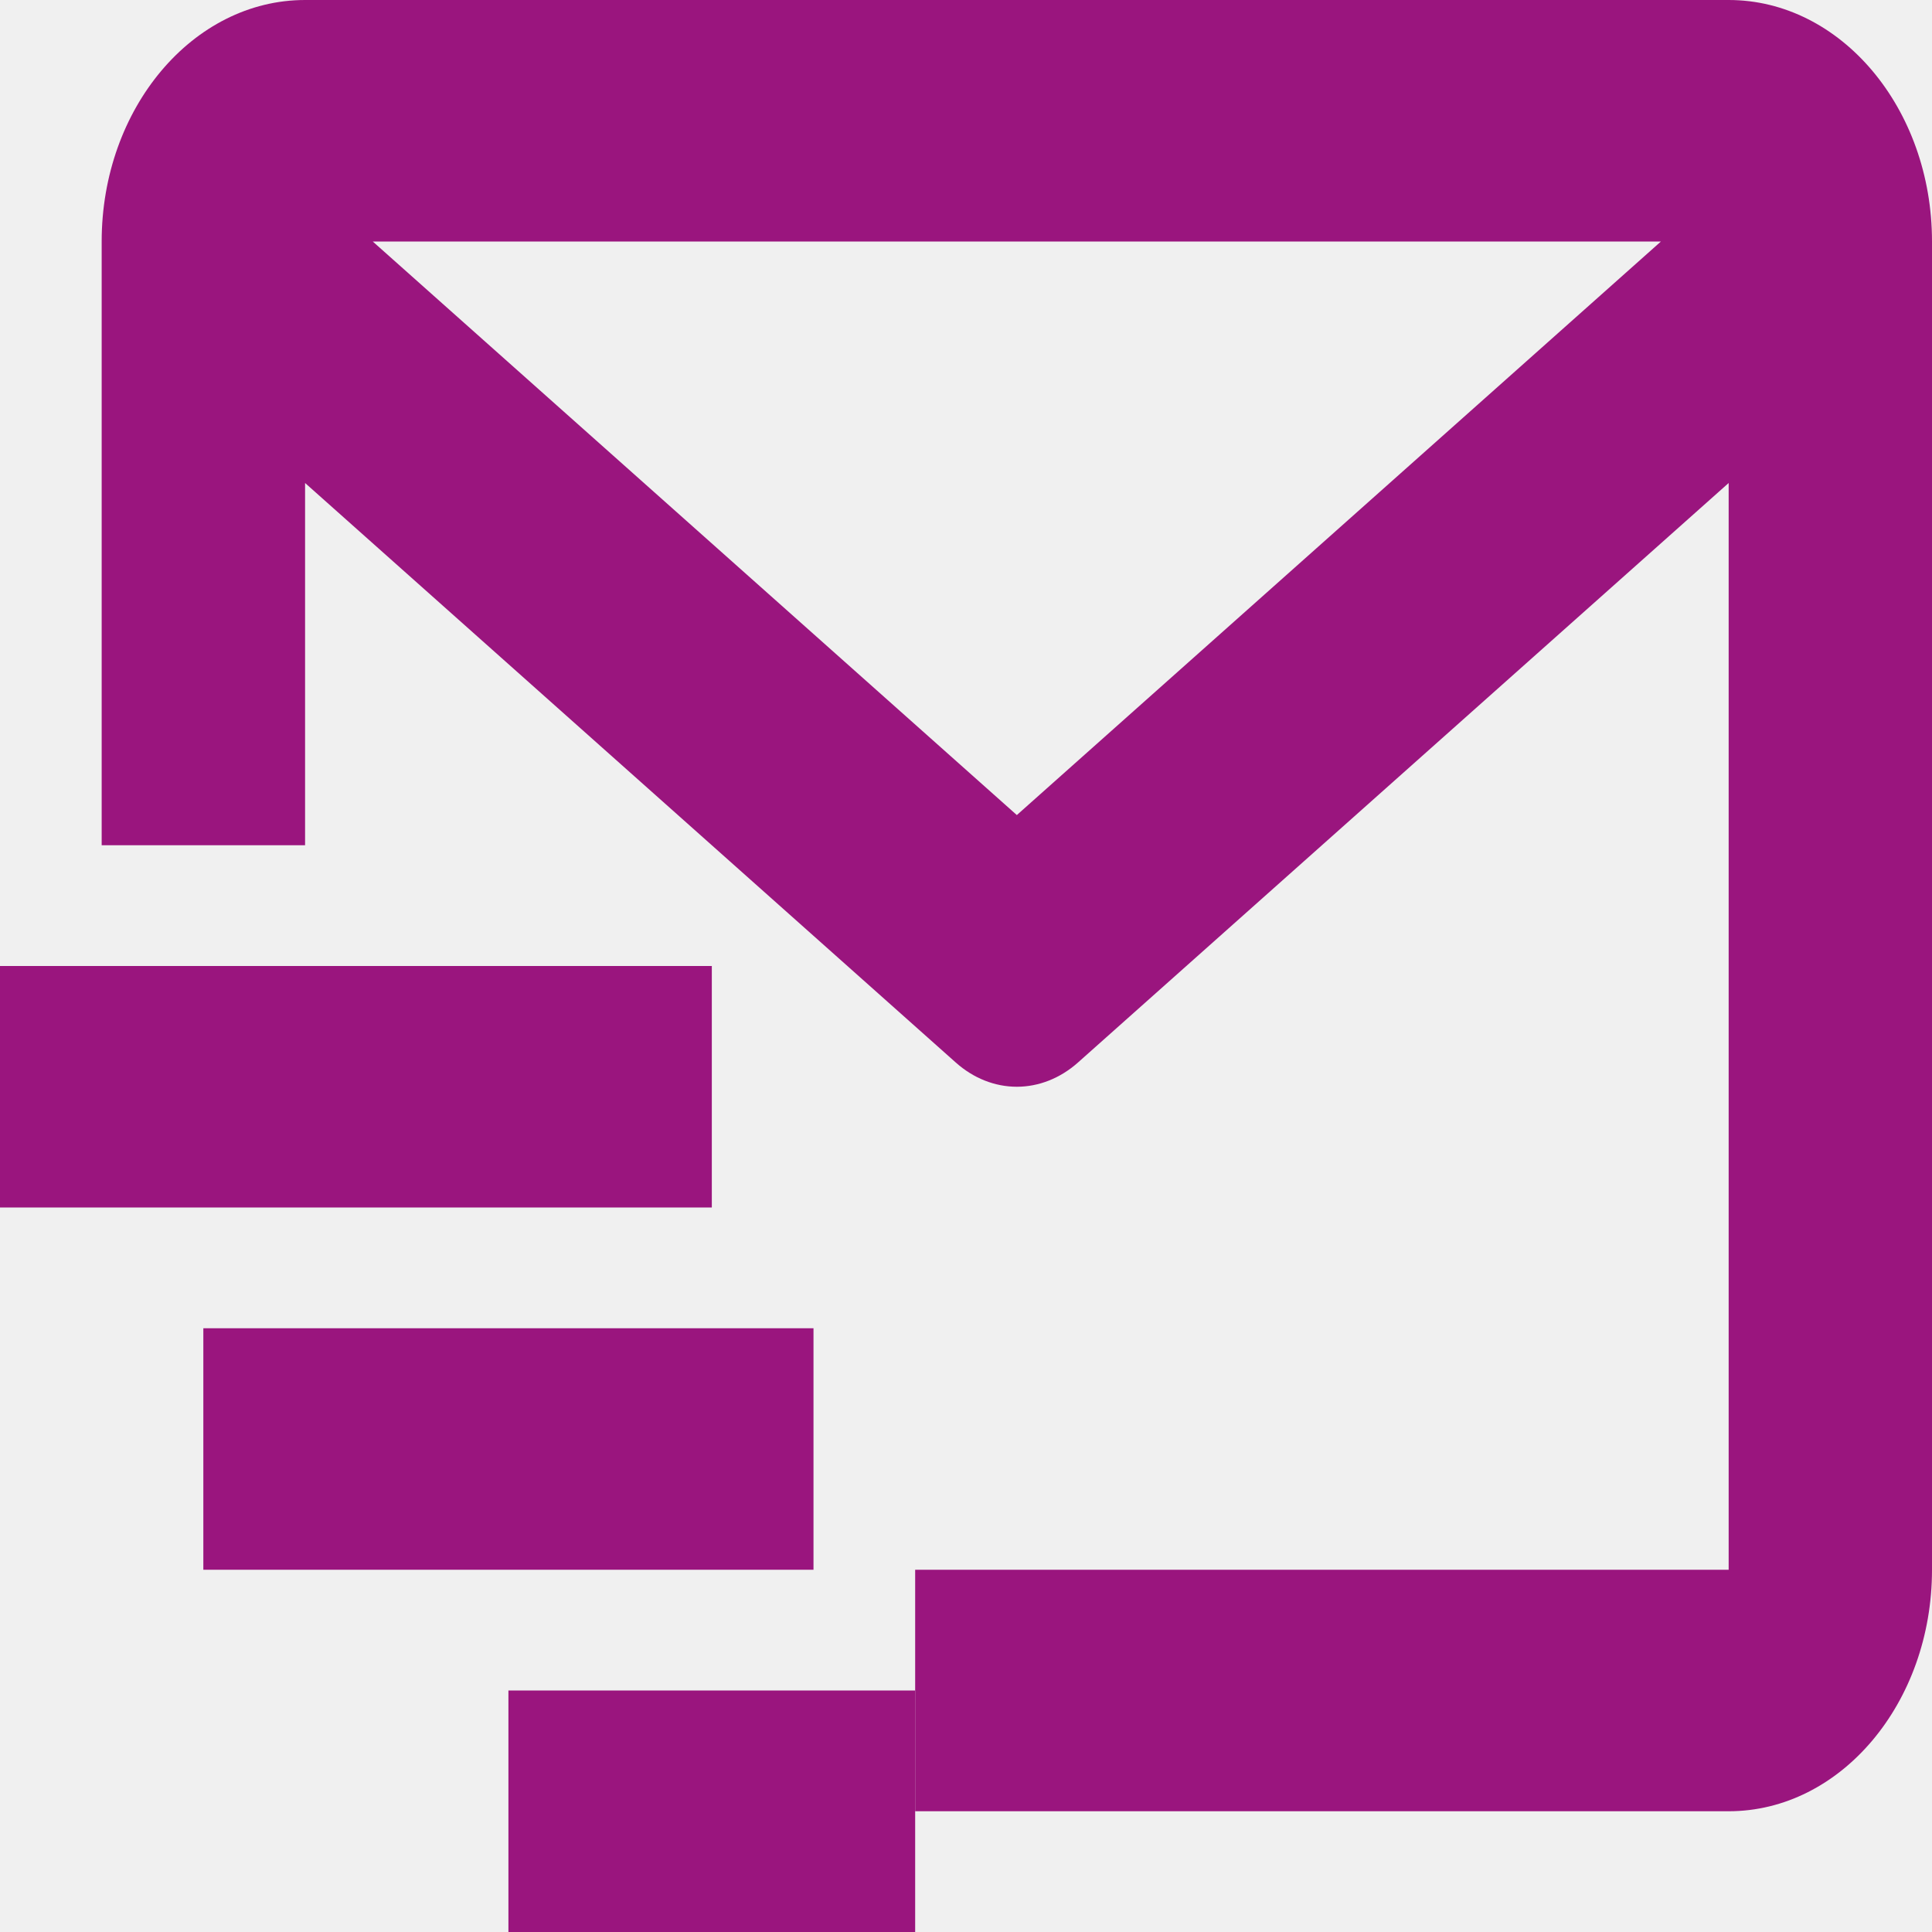
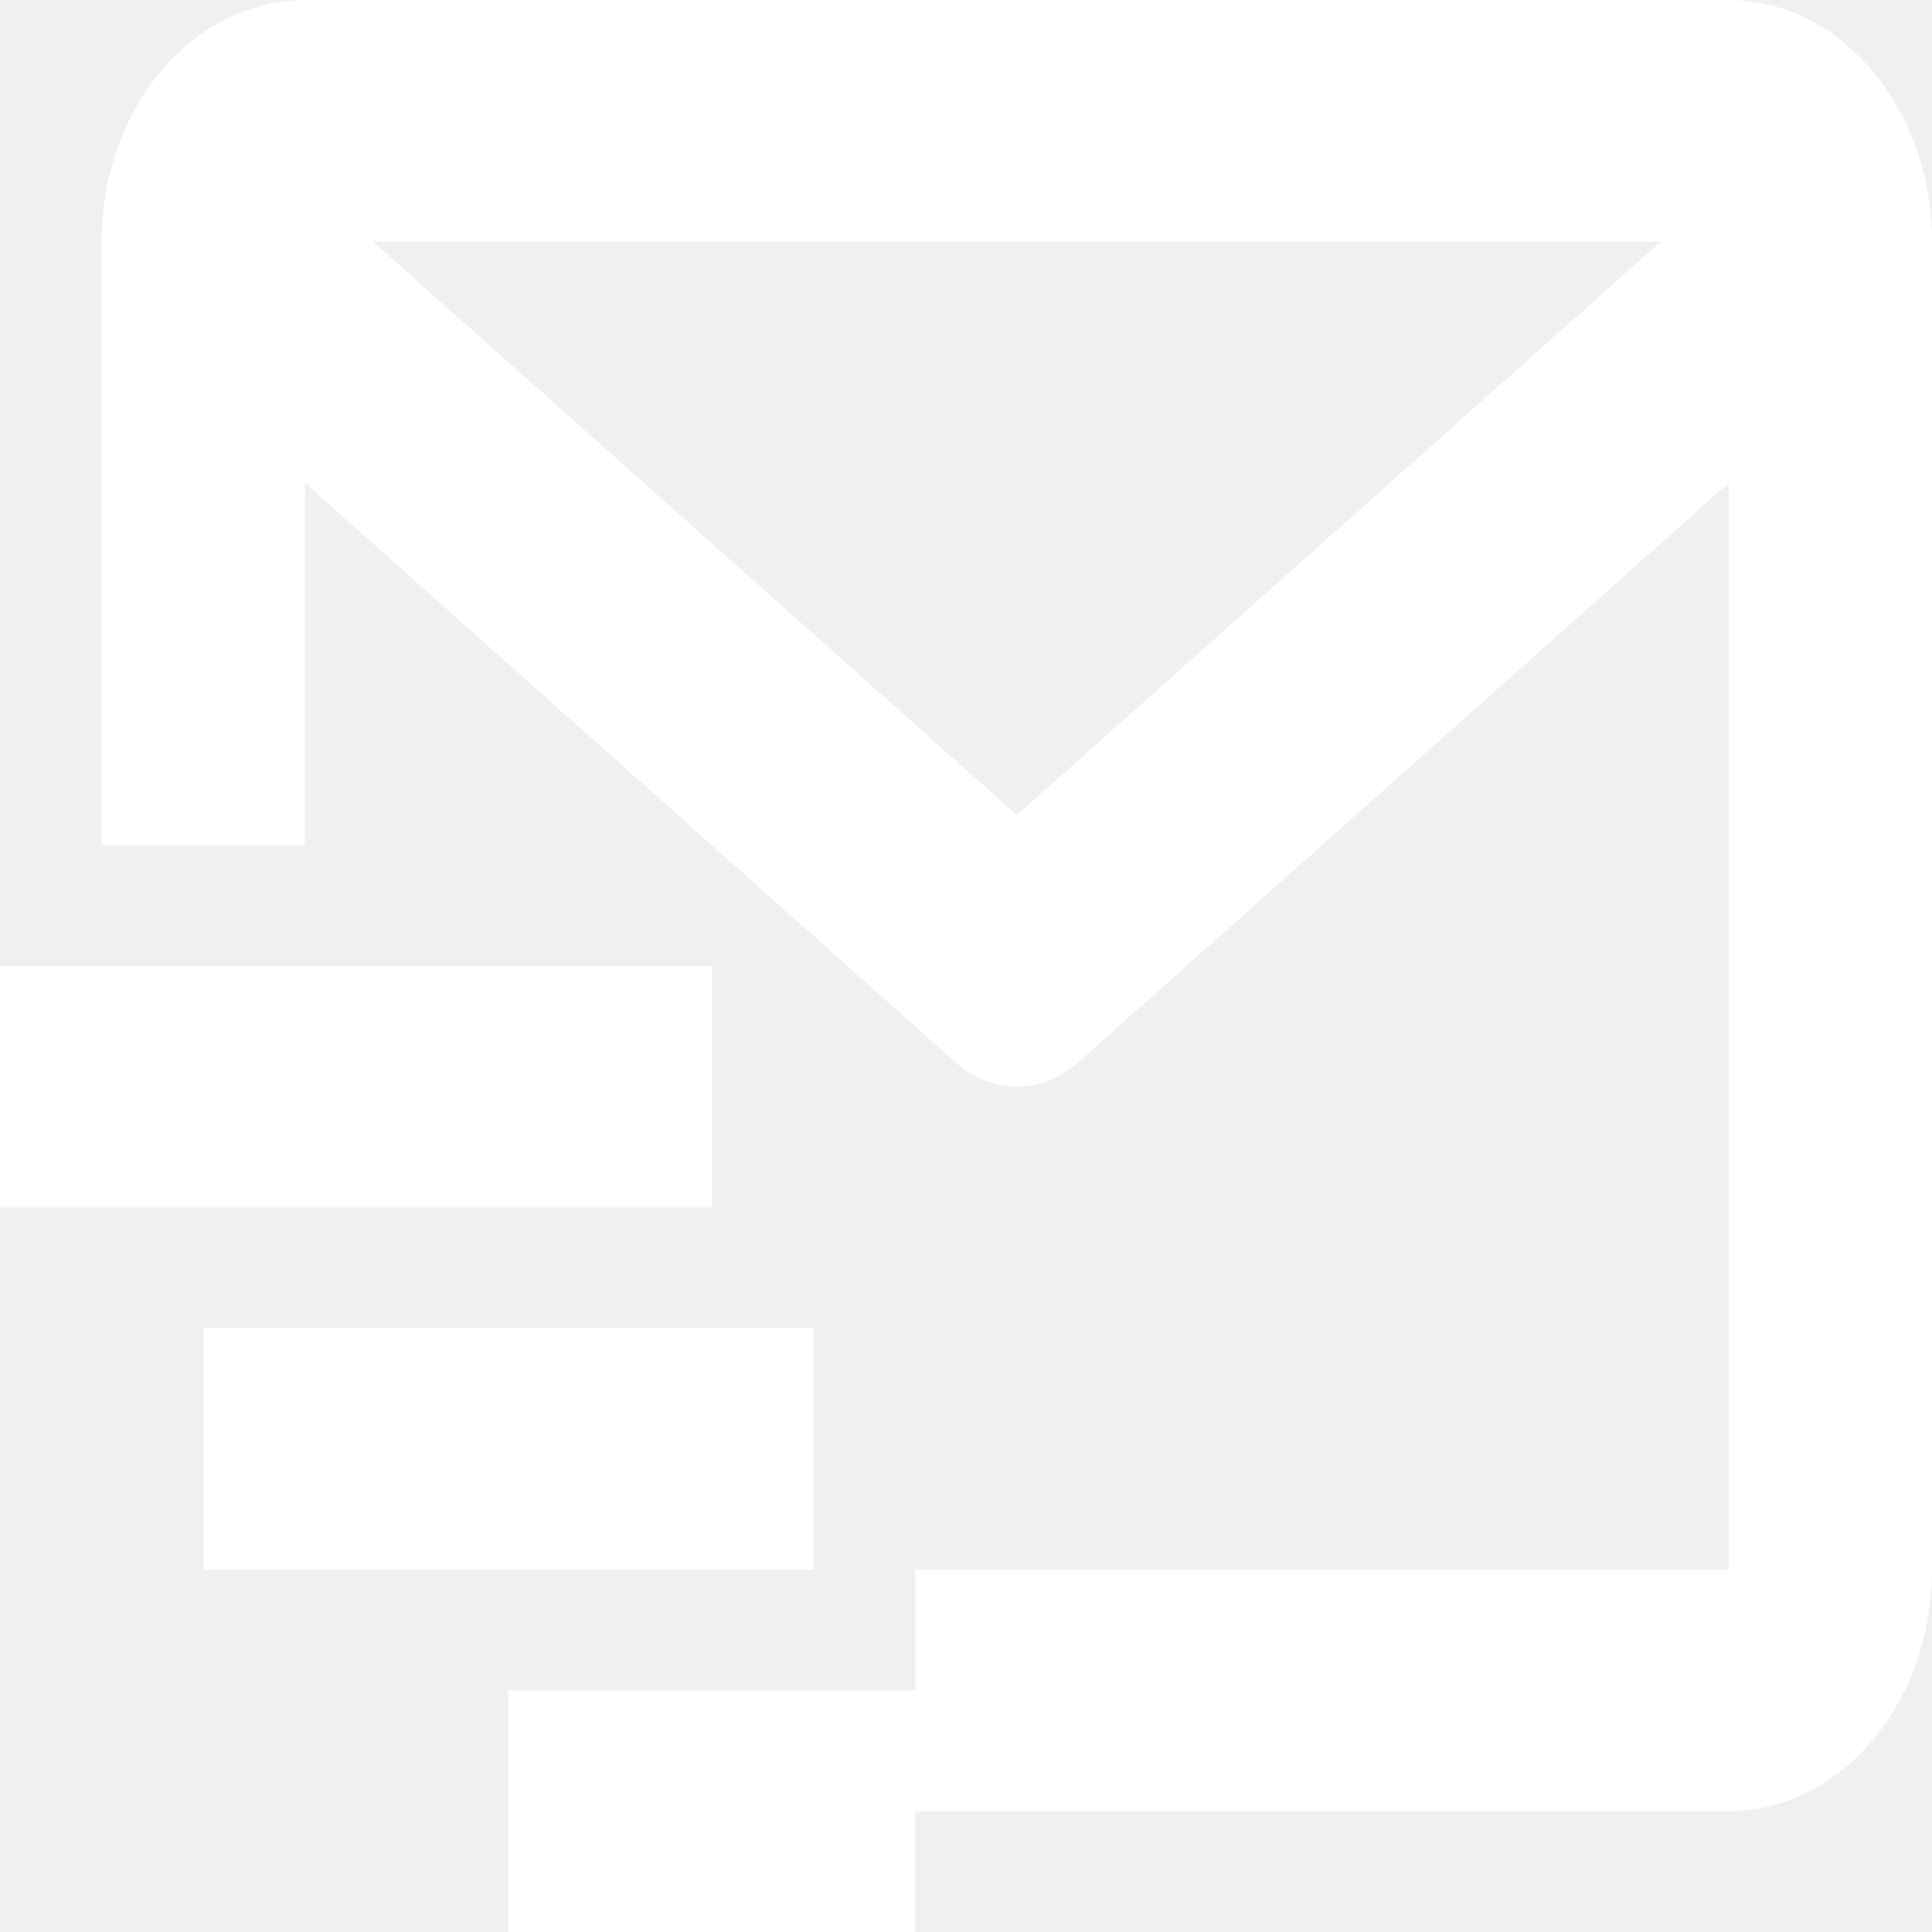
<svg xmlns="http://www.w3.org/2000/svg" width="32" height="32" viewBox="0 0 32 32" fill="none">
-   <path d="M28.632 0H5.053C3.195 0 1.684 1.794 1.684 4V14H5.053V8L15.832 17.6C16.123 17.859 16.478 18 16.842 18C17.206 18 17.561 17.859 17.853 17.6L28.632 8V26H15.158V30H28.632C30.489 30 32 28.206 32 26V4C32 1.794 30.489 0 28.632 0ZM16.842 13.5L6.174 4H27.51L16.842 13.5Z" fill="#9A157E" />
-   <path d="M0 16H11.79V20H0V16ZM3.368 22H13.474V26H3.368V22ZM8.421 28H15.158V32H8.421V28Z" fill="#9A157E" />
+   <path d="M28.632 0H5.053C3.195 0 1.684 1.794 1.684 4V14H5.053V8L15.832 17.6C16.123 17.859 16.478 18 16.842 18C17.206 18 17.561 17.859 17.853 17.6L28.632 8V26H15.158V30H28.632C30.489 30 32 28.206 32 26V4C32 1.794 30.489 0 28.632 0ZM16.842 13.5L6.174 4H27.51L16.842 13.5Z" fill="#fff" />
+   <path d="M0 16H11.79V20H0V16ZM3.368 22H13.474V26H3.368V22ZM8.421 28H15.158V32H8.421V28Z" fill="#fff" />
</svg>
